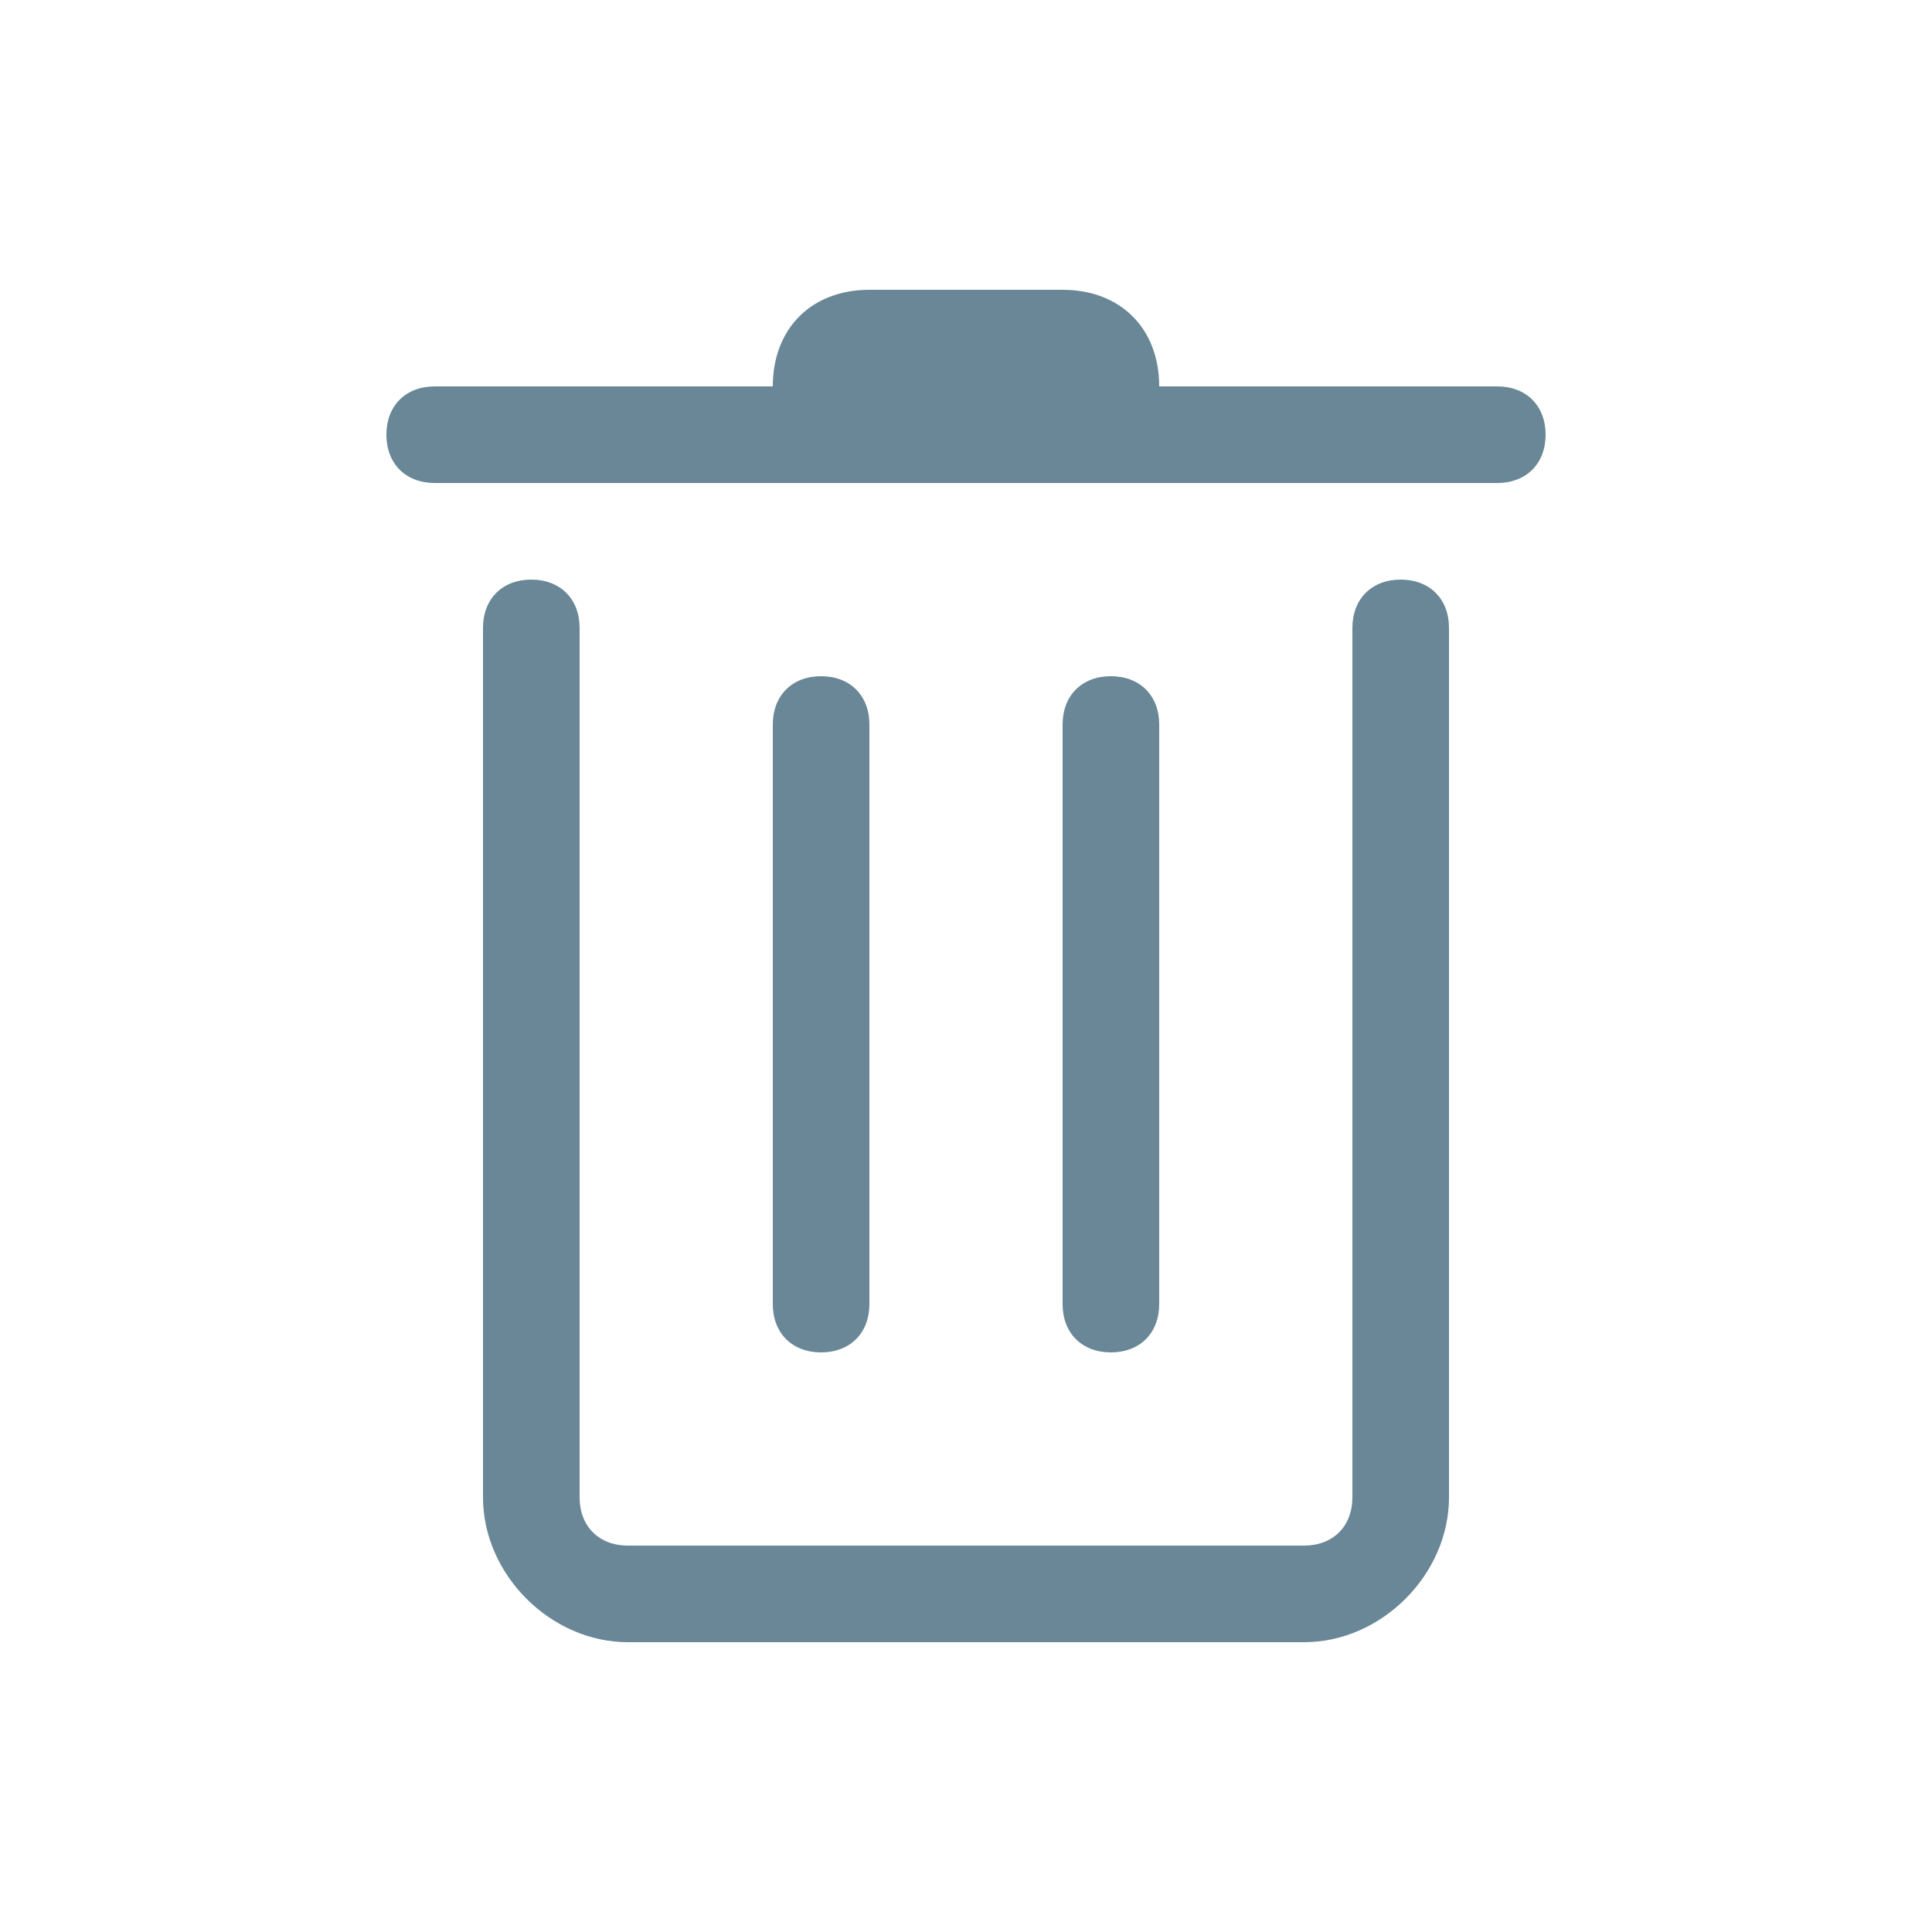
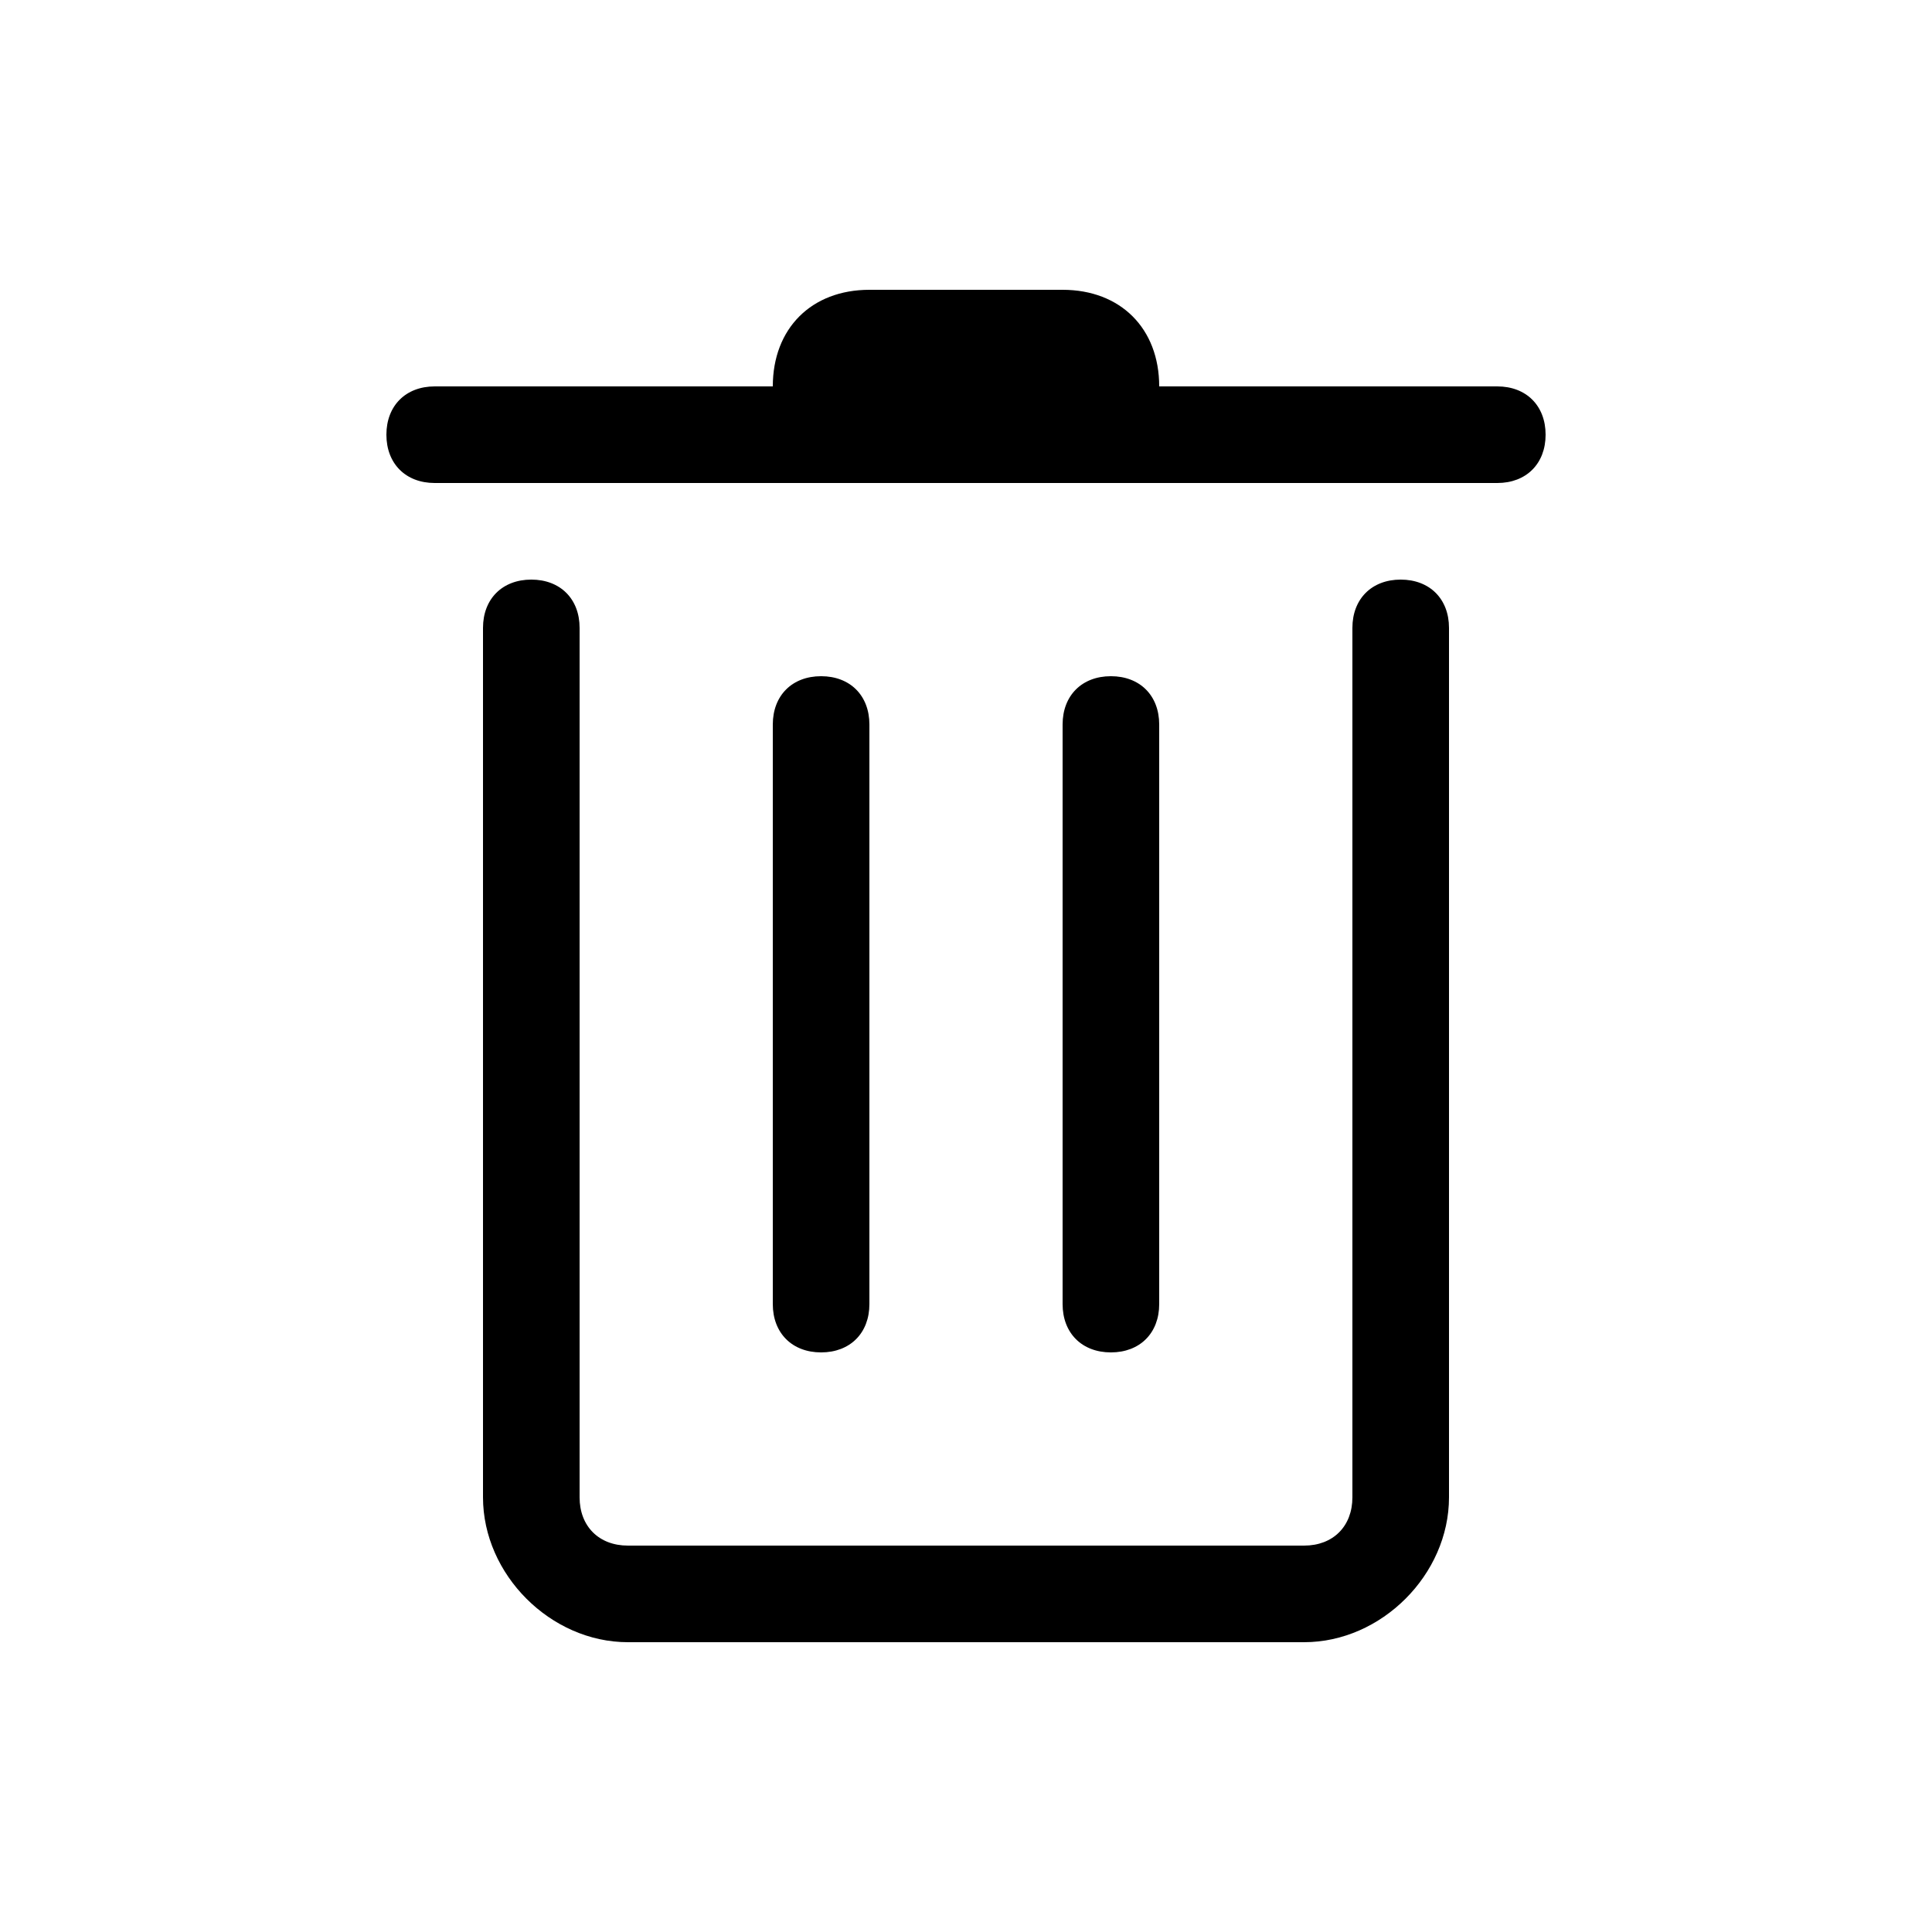
<svg xmlns="http://www.w3.org/2000/svg" version="1.1" id="Layer_2" x="0px" y="0px" viewBox="0 0 20 20" style="enable-background:new 0 0 20 20;" xml:space="preserve">
-   <style type="text/css">
- 	.st0{fill:#698796;}
- </style>
-   <path class="st0" d="M14.5,6C14.2,6,14,6.2,14,6.5v9c0,0.3-0.2,0.5-0.5,0.5h-7C6.2,16,6,15.8,6,15.5v-9C6,6.2,5.8,6,5.5,6  S5,6.2,5,6.5v9C5,16.3,5.7,17,6.5,17h7c0.8,0,1.5-0.7,1.5-1.5v-9C15,6.2,14.8,6,14.5,6z" />
-   <path class="st0" d="M15.5,4H12c0-0.6-0.4-1-1-1H9C8.4,3,8,3.4,8,4H4.5C4.2,4,4,4.2,4,4.5S4.2,5,4.5,5H9h2h4.5C15.8,5,16,4.8,16,4.5  S15.8,4,15.5,4z" />
-   <path class="st0" d="M9,13.5v-6C9,7.2,8.8,7,8.5,7S8,7.2,8,7.5v6C8,13.8,8.2,14,8.5,14S9,13.8,9,13.5z" />
-   <path class="st0" d="M12,13.5v-6C12,7.2,11.8,7,11.5,7S11,7.2,11,7.5v6c0,0.3,0.2,0.5,0.5,0.5S12,13.8,12,13.5z" />
+   <path class="icon-with-fill" d="M14.5,6C14.2,6,14,6.2,14,6.5v9c0,0.3-0.2,0.5-0.5,0.5h-7C6.2,16,6,15.8,6,15.5v-9C6,6.2,5.8,6,5.5,6  S5,6.2,5,6.5v9C5,16.3,5.7,17,6.5,17h7c0.8,0,1.5-0.7,1.5-1.5v-9C15,6.2,14.8,6,14.5,6z" />
+   <path class="icon-with-fill" d="M15.5,4H12c0-0.6-0.4-1-1-1H9C8.4,3,8,3.4,8,4H4.5C4.2,4,4,4.2,4,4.5S4.2,5,4.5,5H9h2h4.5C15.8,5,16,4.8,16,4.5  S15.8,4,15.5,4z" />
+   <path class="icon-with-fill" d="M9,13.5v-6C9,7.2,8.8,7,8.5,7S8,7.2,8,7.5v6C8,13.8,8.2,14,8.5,14S9,13.8,9,13.5z" />
+   <path class="icon-with-fill" d="M12,13.5v-6C12,7.2,11.8,7,11.5,7S11,7.2,11,7.5v6c0,0.3,0.2,0.5,0.5,0.5S12,13.8,12,13.5z" />
</svg>
